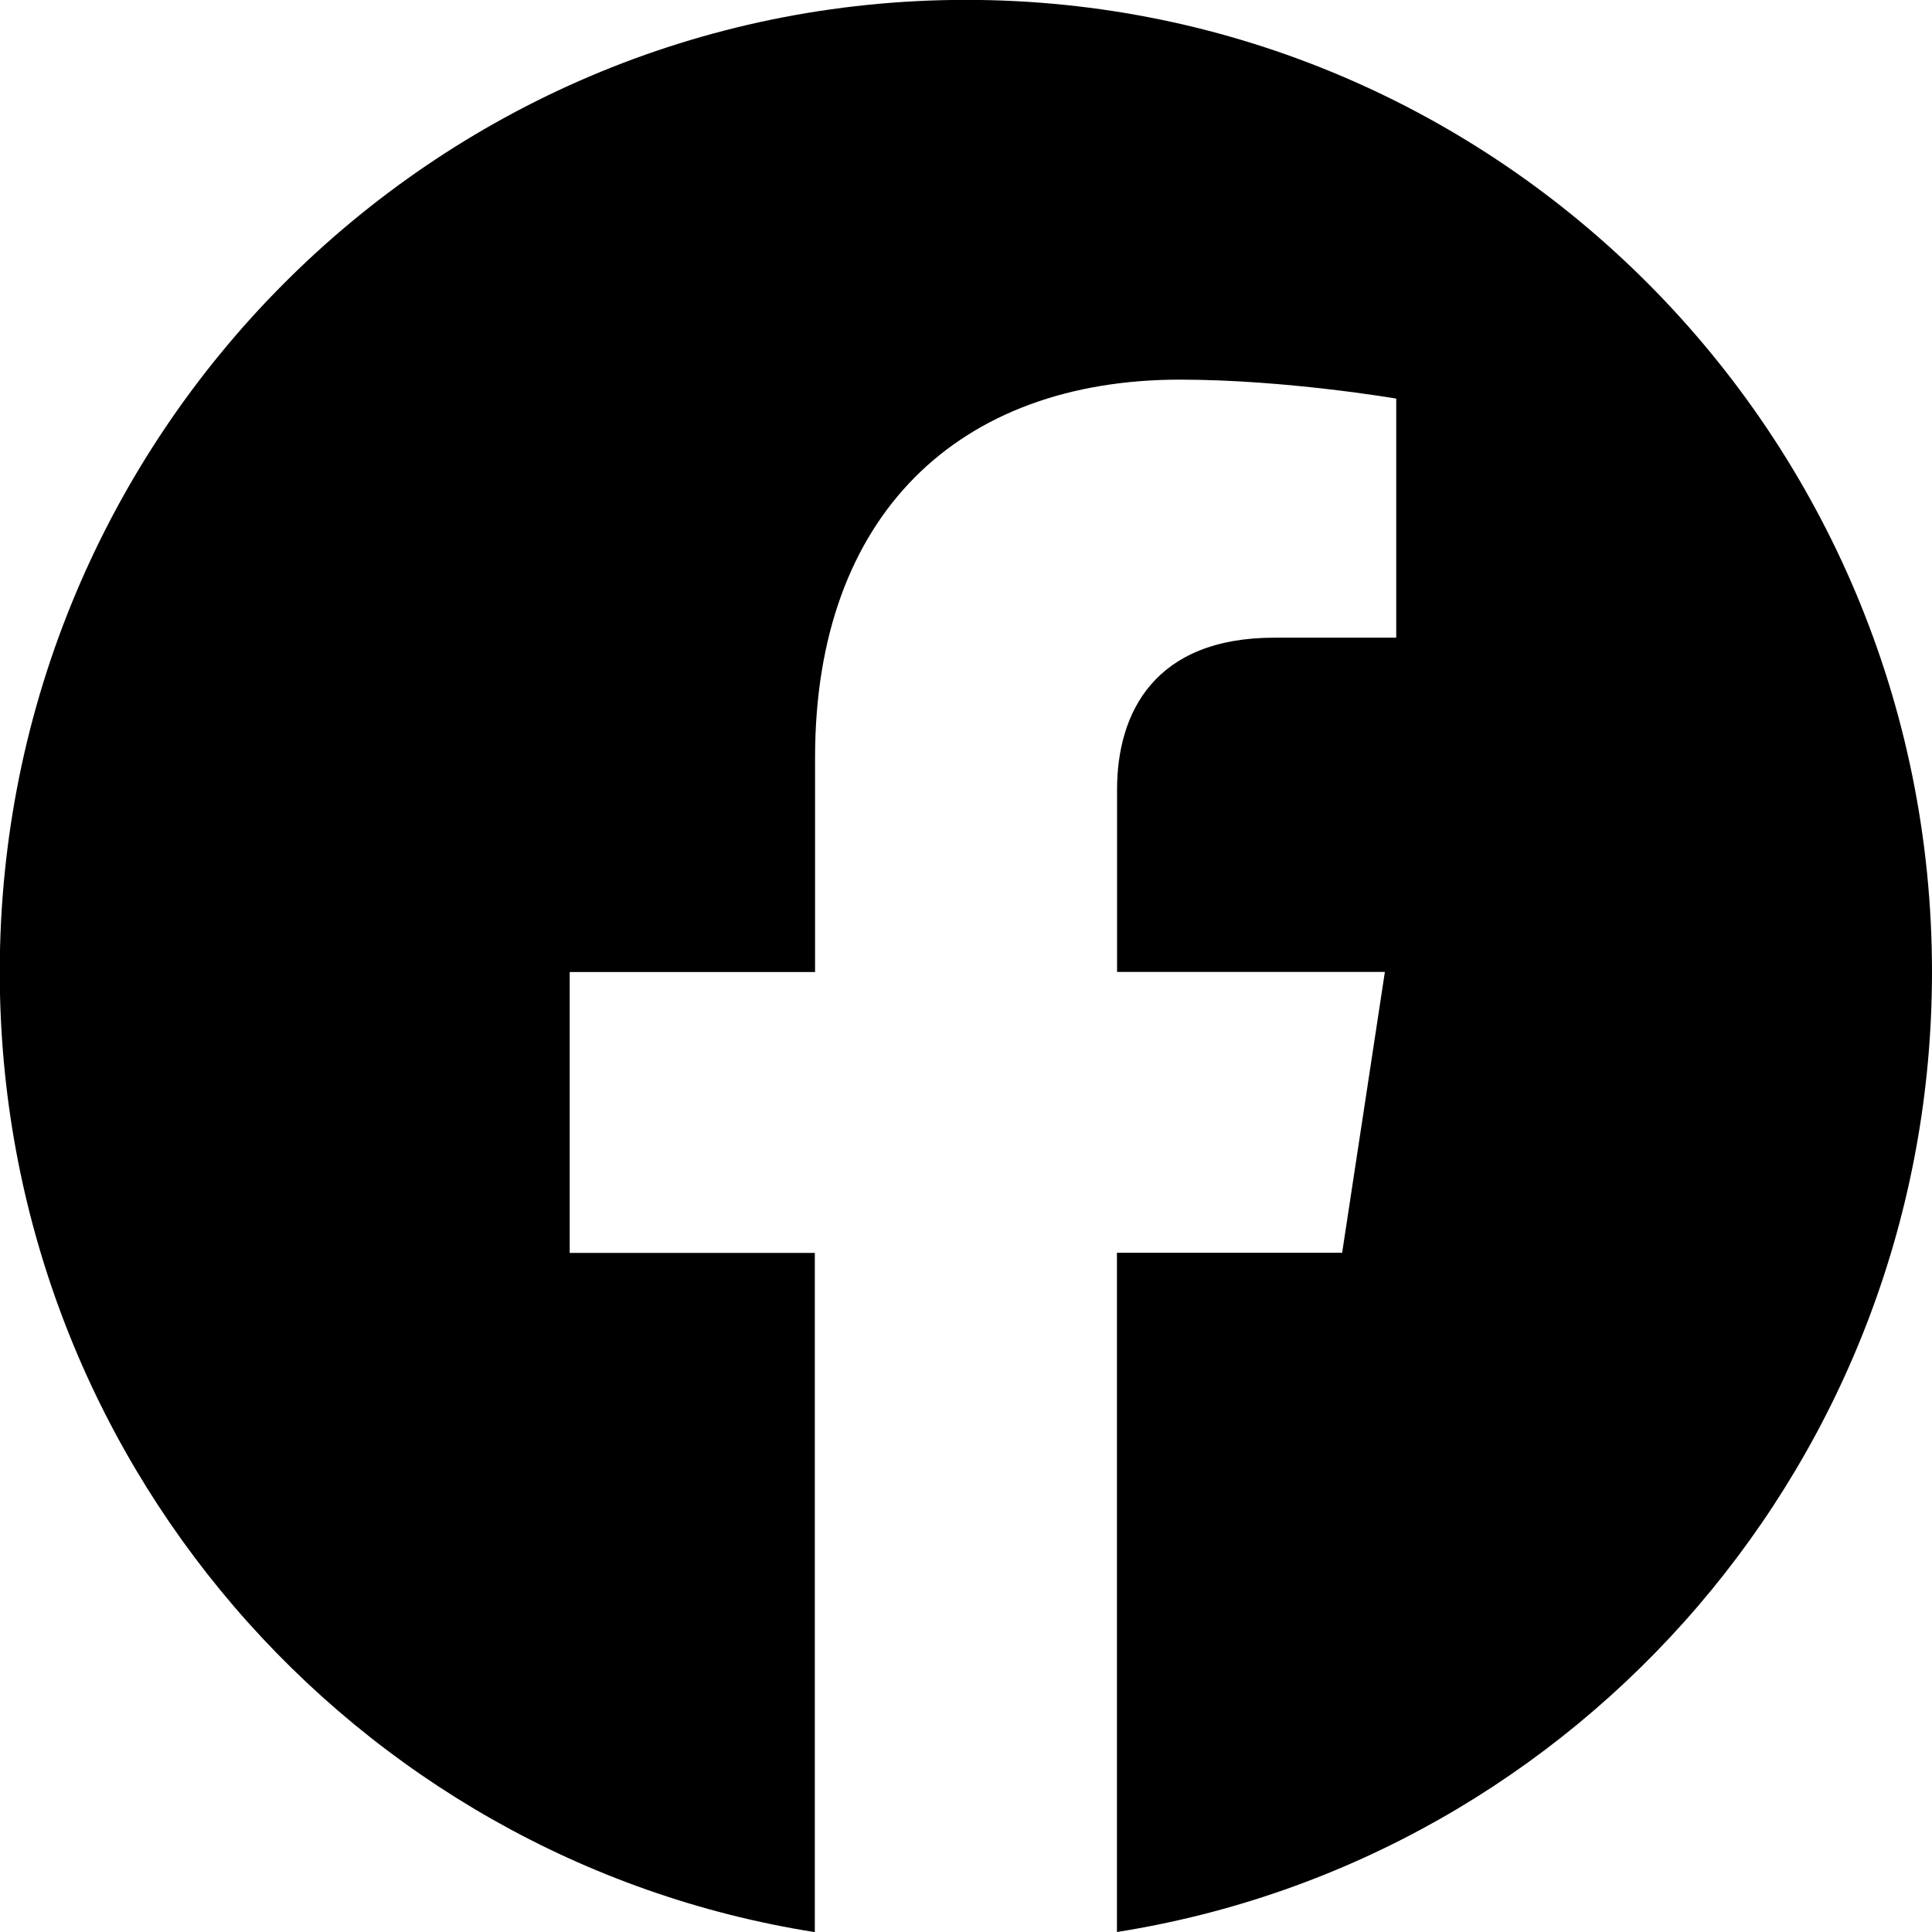
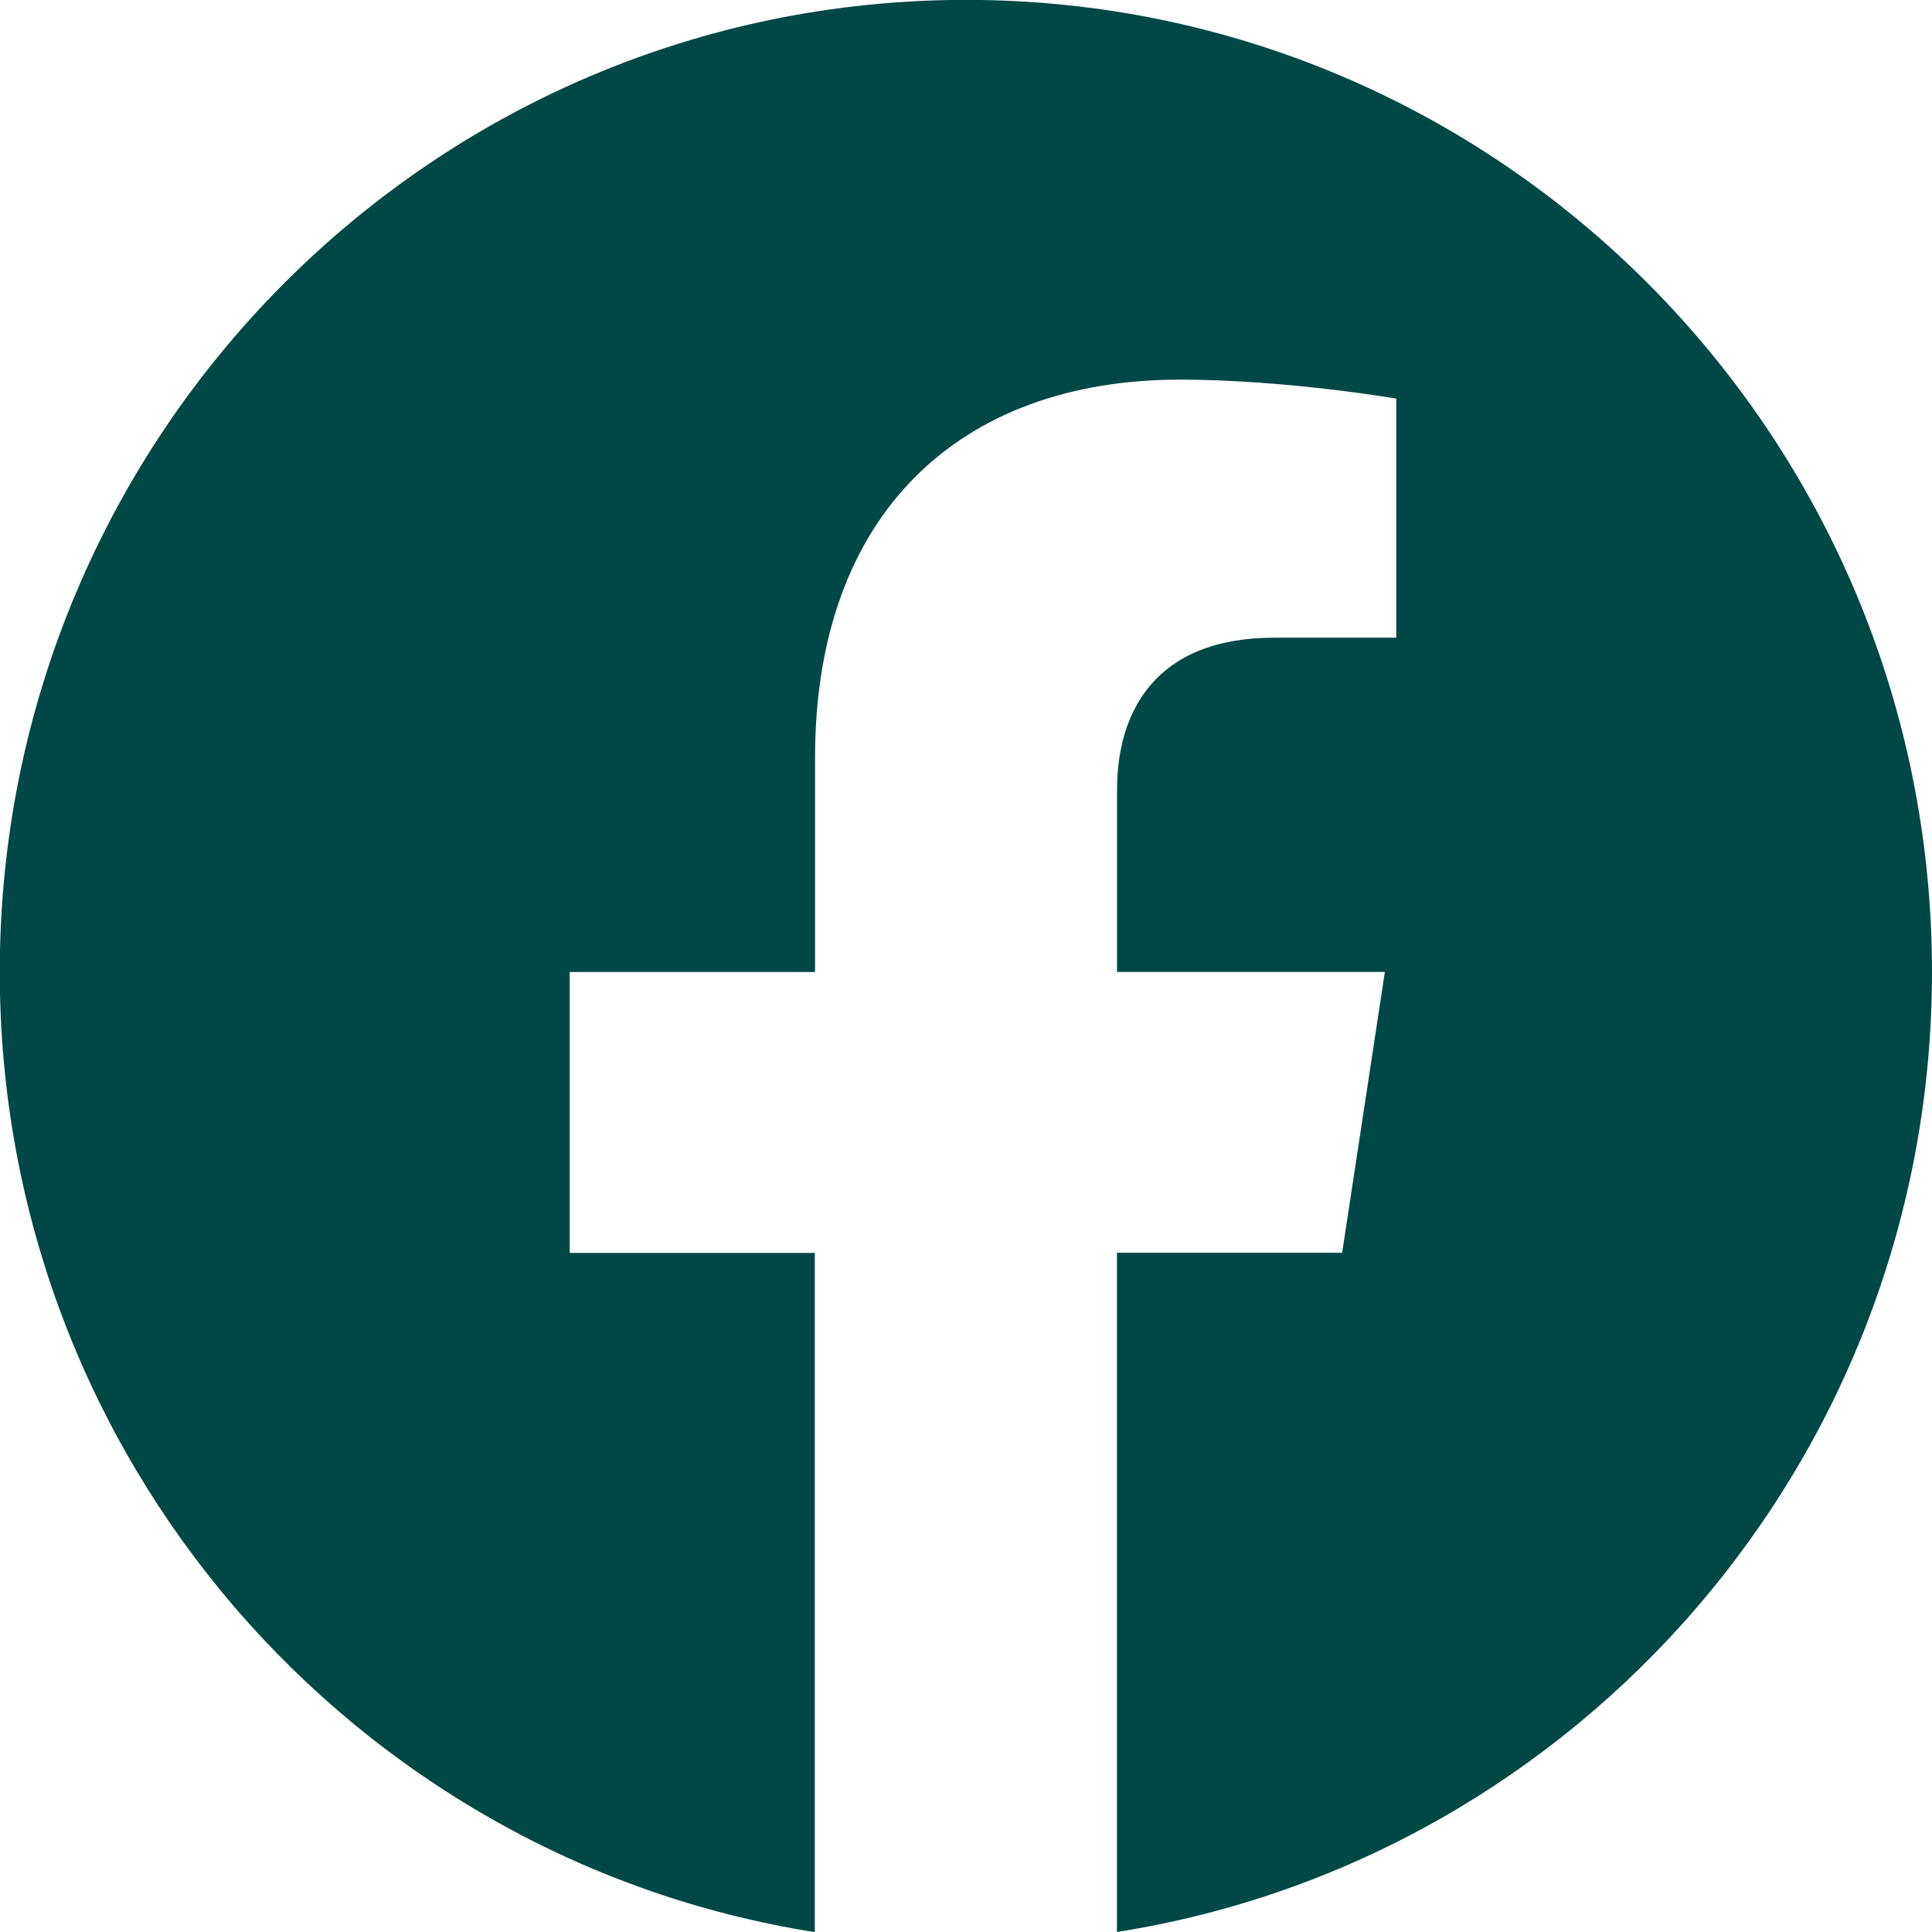
- <svg xmlns="http://www.w3.org/2000/svg" width="16" height="16" fill="currentColor" class="bi bi-facebook" viewBox="0 0 16 16">
+ <svg xmlns="http://www.w3.org/2000/svg" width="16" height="16" fill="#004846" class="bi bi-facebook" viewBox="0 0 16 16">
  <path d="M16 8.049c0-4.446-3.582-8.05-8-8.05C3.58 0-.002 3.603-.002 8.05c0 4.017 2.926 7.347 6.75 7.951v-5.625h-2.03V8.05H6.75V6.275c0-2.017 1.195-3.131 3.022-3.131.876 0 1.791.157 1.791.157v1.98h-1.009c-.993 0-1.303.621-1.303 1.258v1.51h2.218l-.354 2.326H9.25V16c3.824-.604 6.75-3.934 6.75-7.951" />
</svg>
